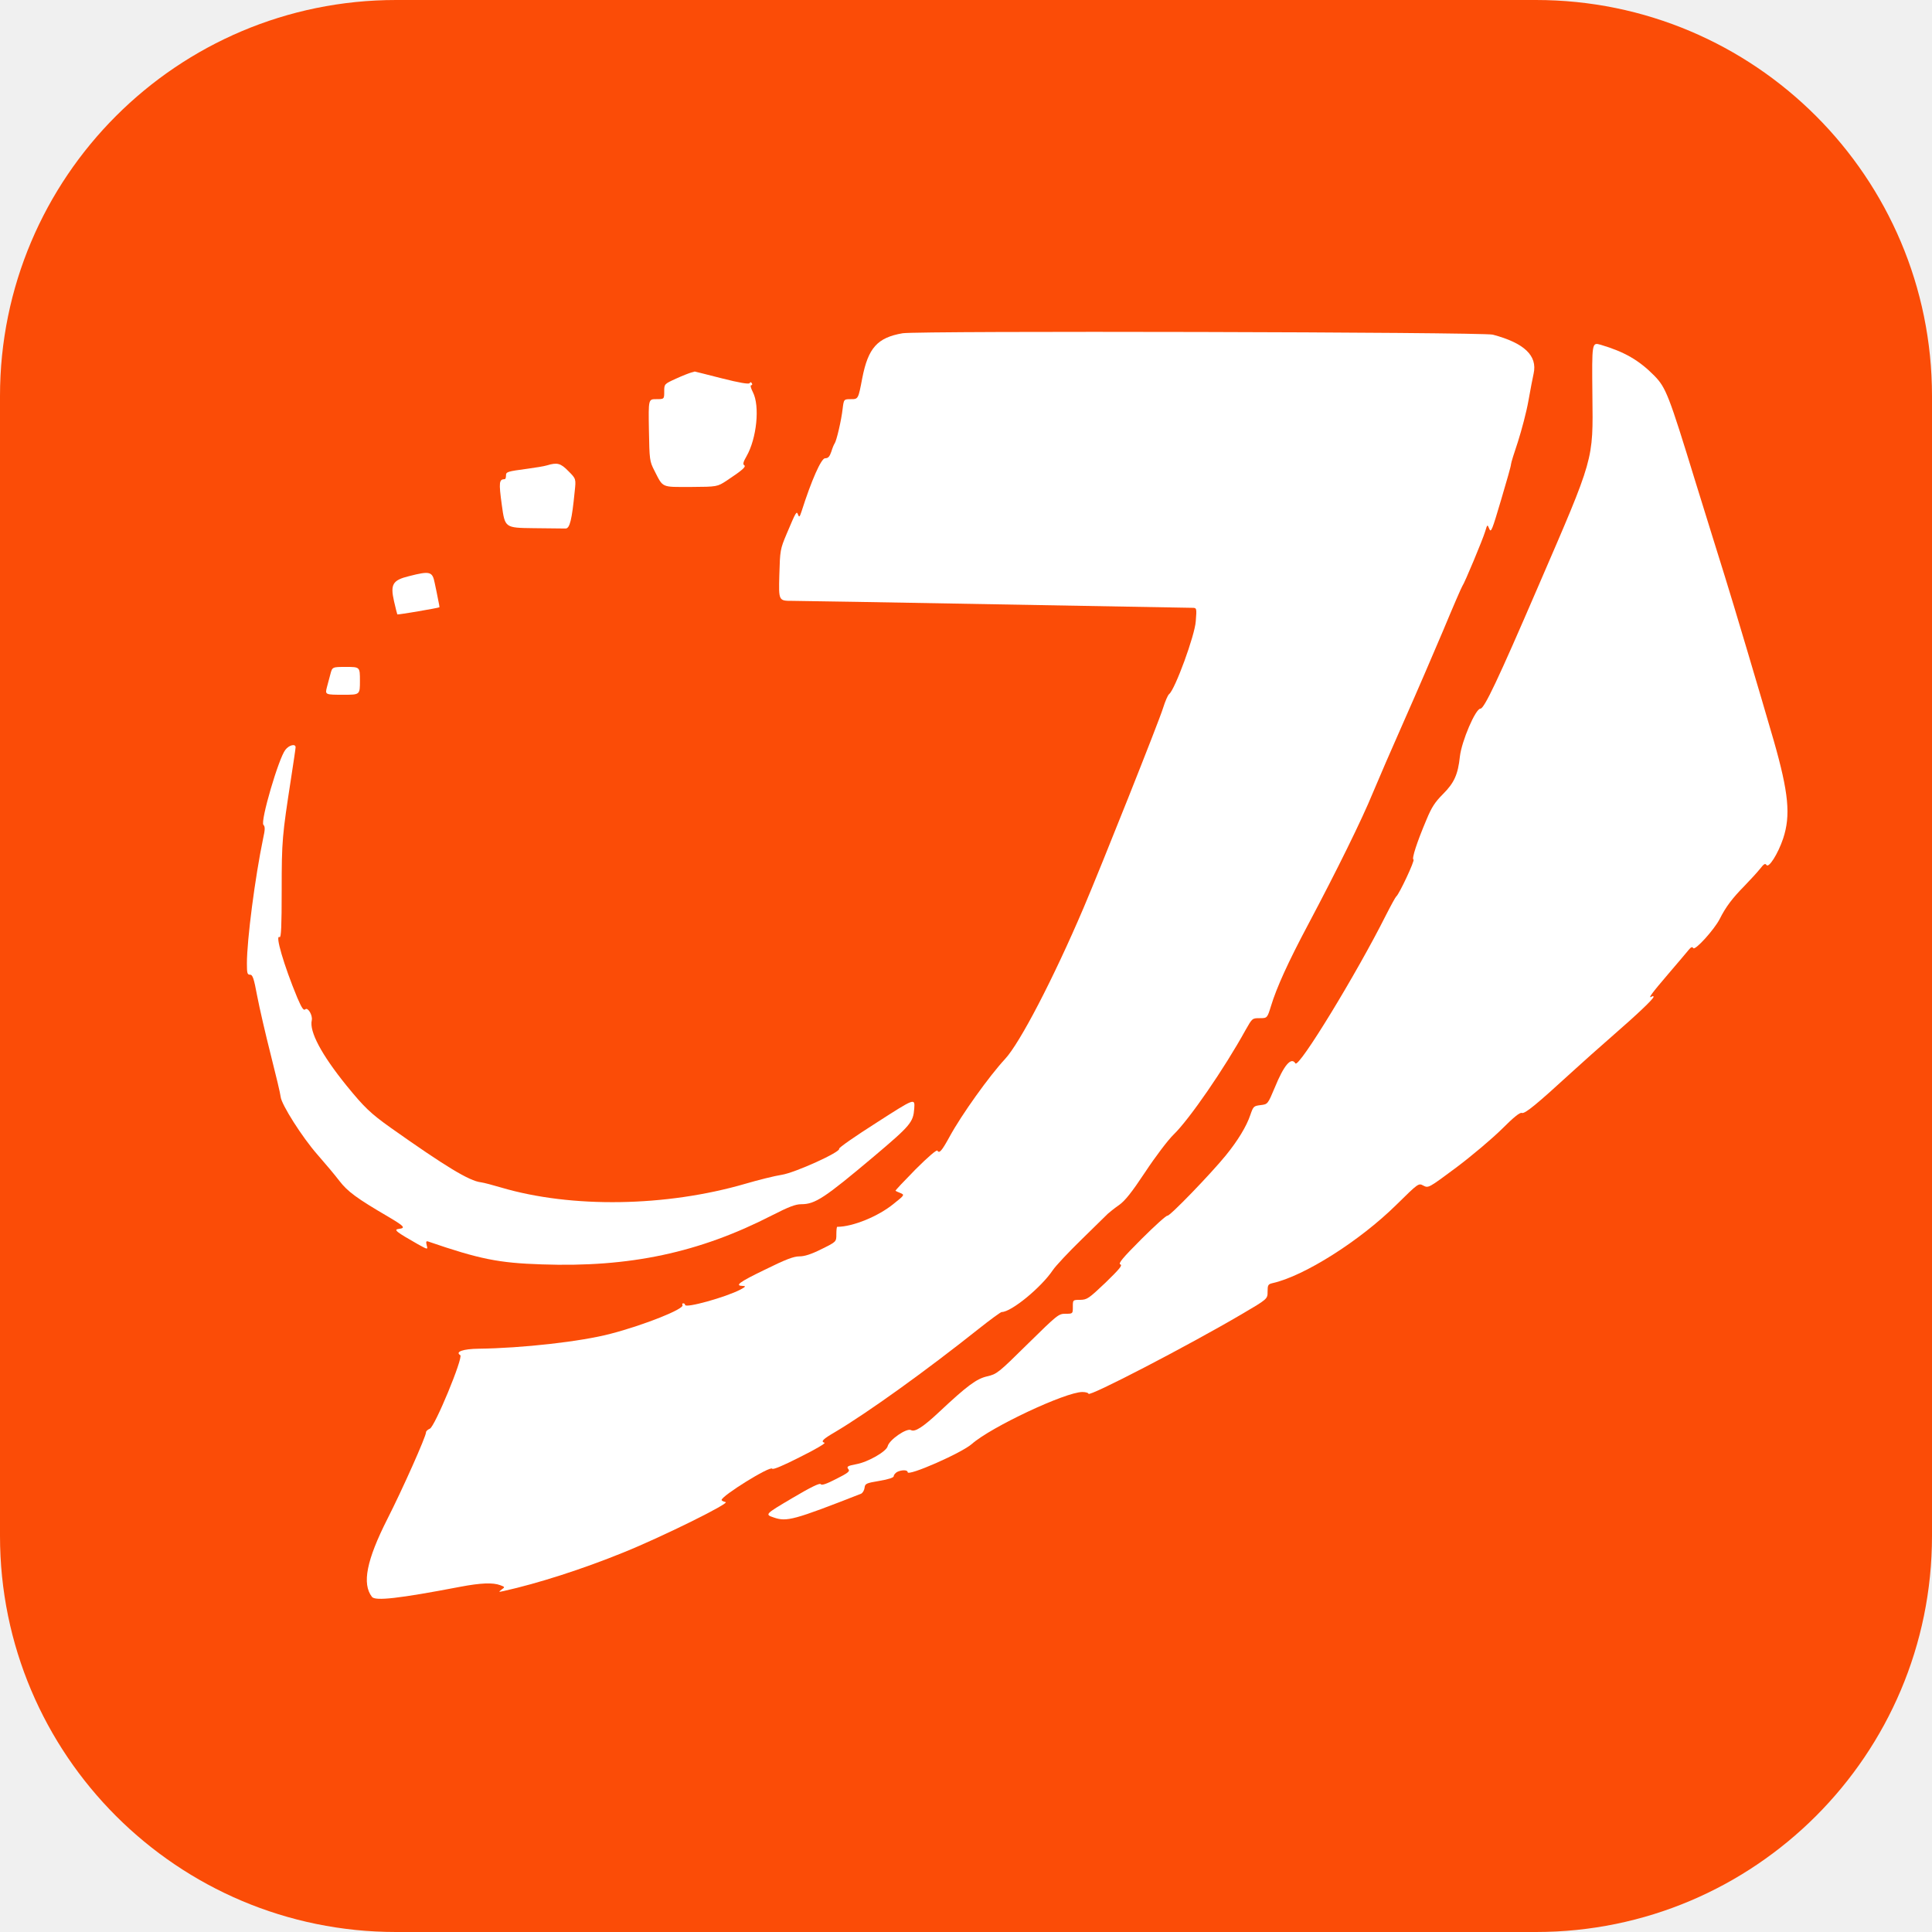
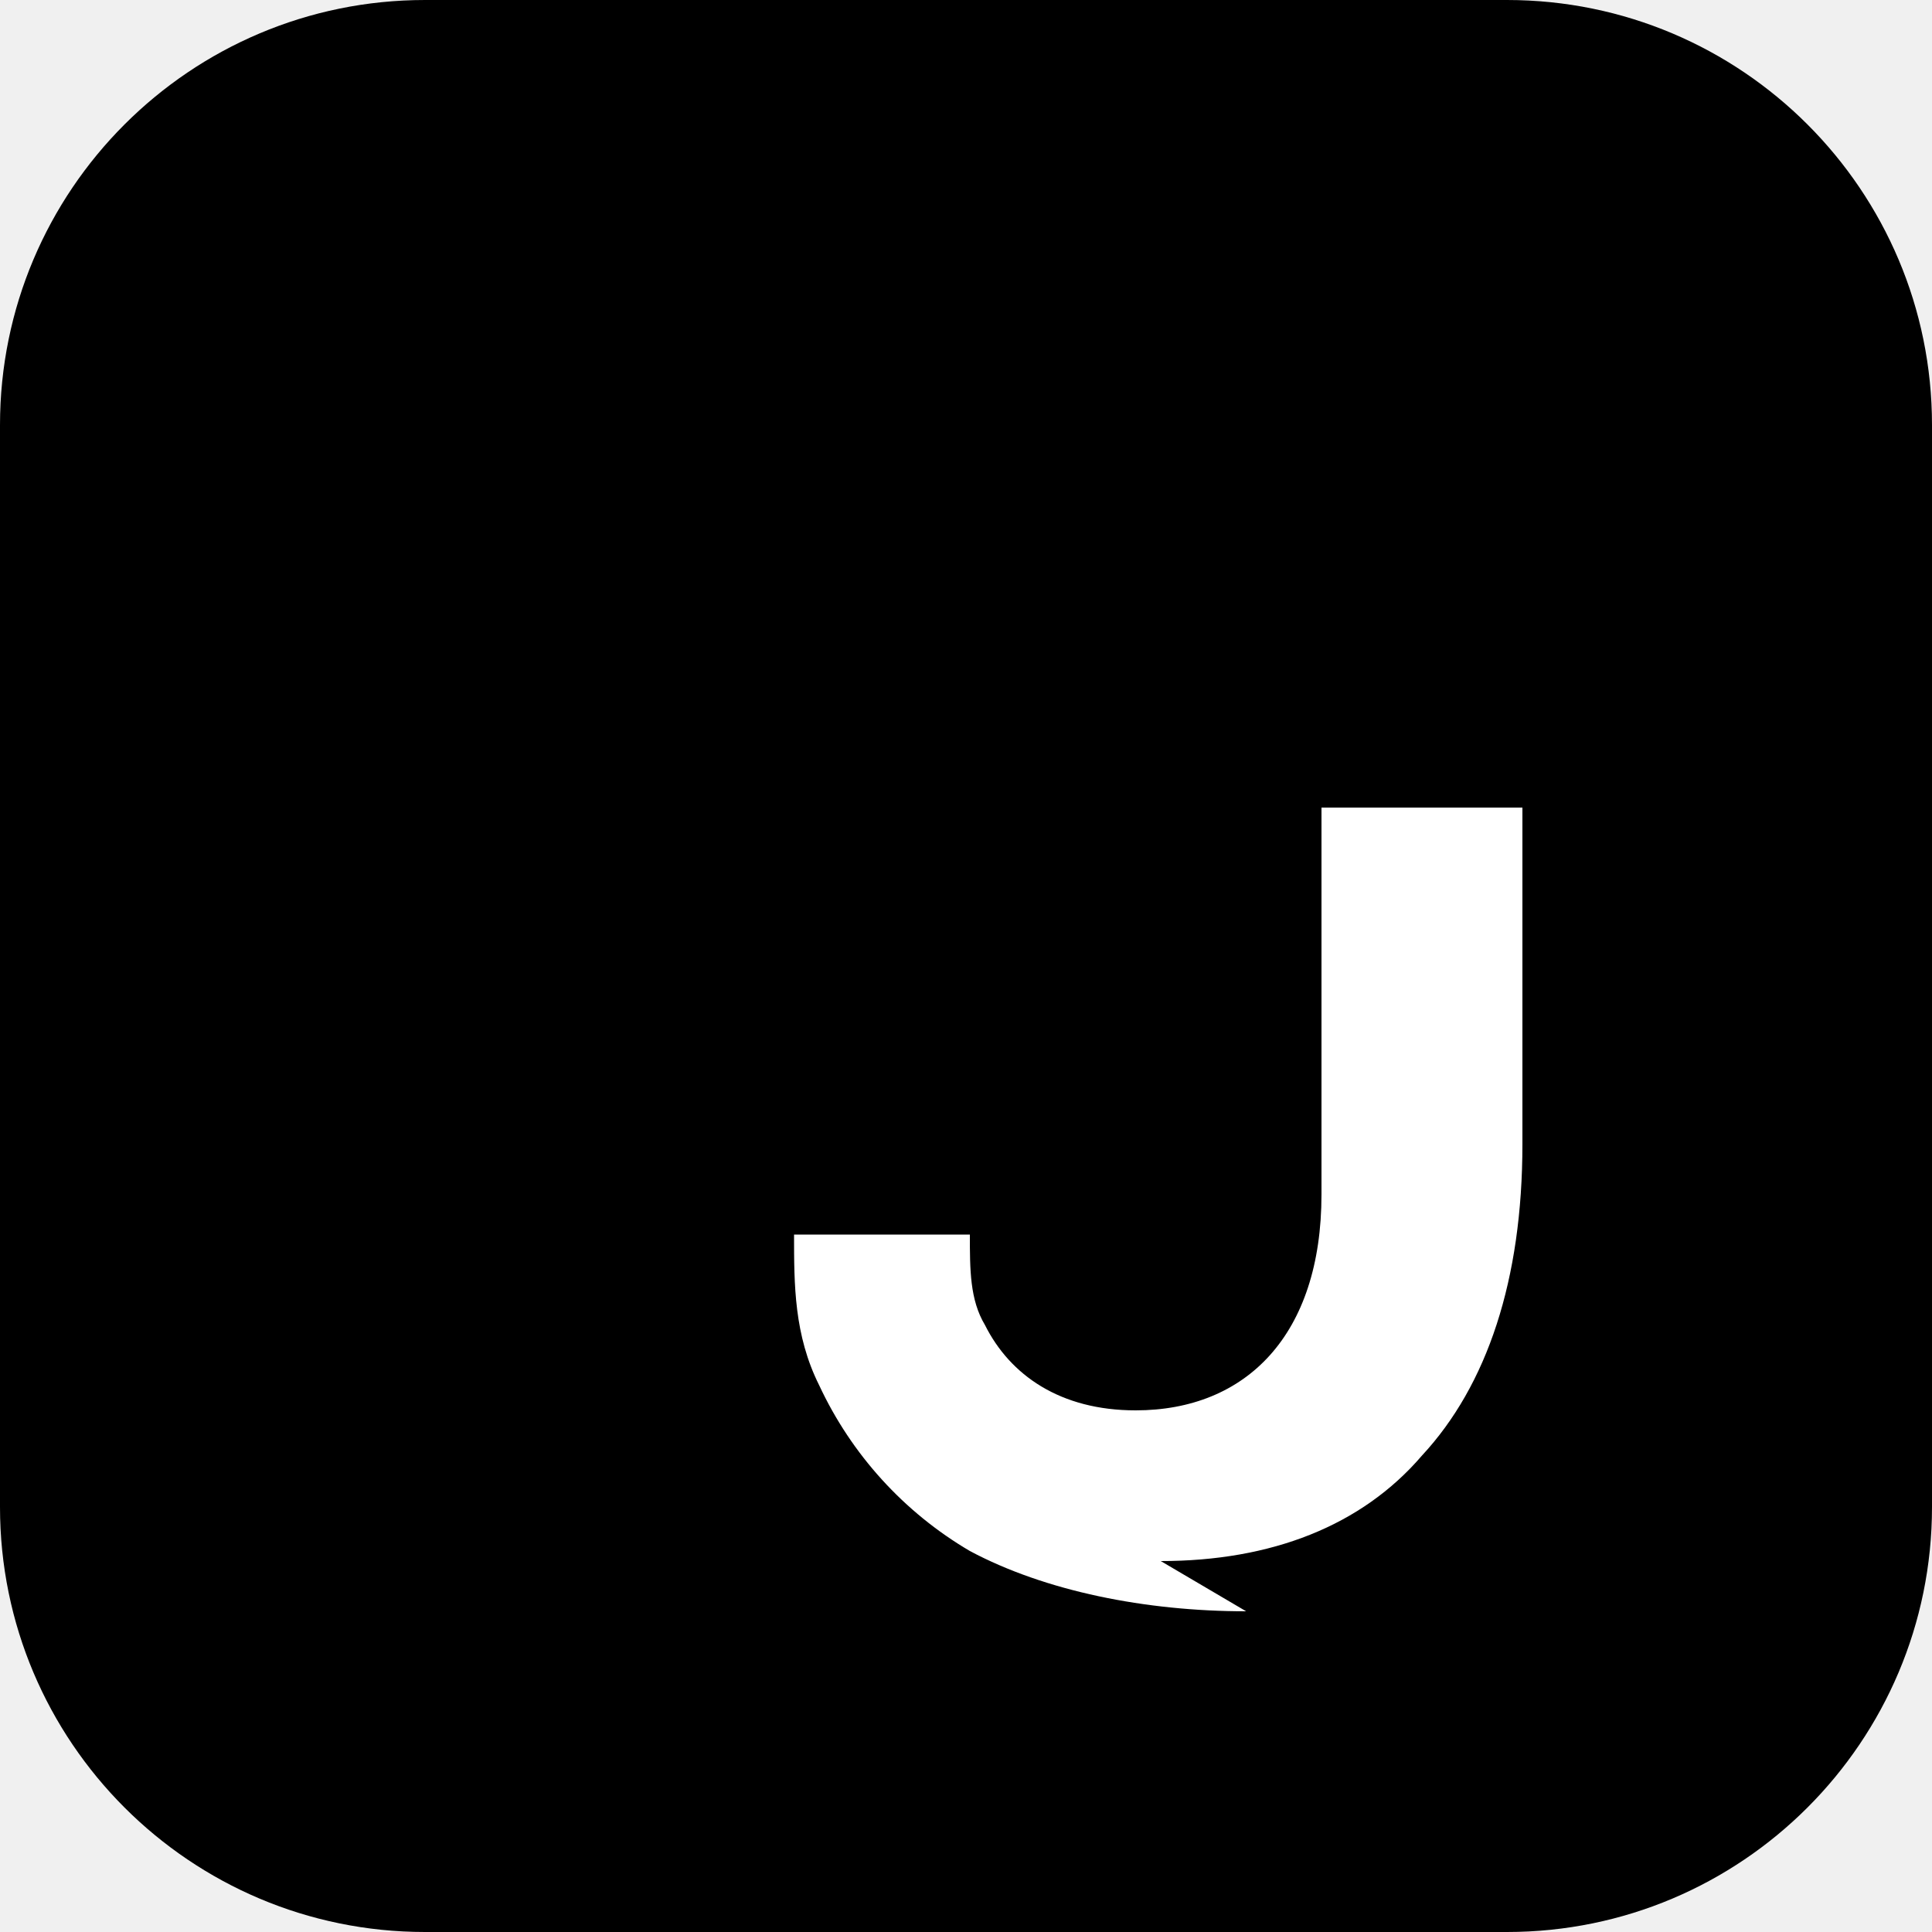
- <svg xmlns="http://www.w3.org/2000/svg" width="1e3" height="1e3" viewBox="0 0 1e3 1e3">
-   <rect width="1e3" height="1e3" rx="205" ry="205" fill="#FB4C07" />
-   <g transform="translate(-18 -13) scale(.9)" fill="#fff">
-     <g transform="translate(0 1175) scale(.1 -.1)">
-       <path d="m5391 9689c-145-25-198-84-232-258-23-121-23-121-65-121-41 0-41 0-48-56-7-64-35-184-46-199-4-5-13-27-19-47-10-29-18-38-36-38-22 0-78-126-135-305-11-33-14-36-20-20-9 24-11 20-66-110-37-88-38-94-42-237-4-148-4-148 74-148 44 0 572-9 1174-20s1108-20 1124-20c29 0 29 0 23-77-5-81-119-392-153-419-8-6-23-42-35-80-22-73-356-912-457-1149-174-408-367-779-452-870-90-97-250-320-319-447-45-82-59-98-70-80-4 7-55-37-126-108-65-66-117-121-115-123 3-2 16-8 29-13 24-10 23-12-40-62-88-72-235-132-324-132-3 0-5-19-5-43 0-43 0-43-85-85-60-30-98-42-128-42-32 0-78-17-199-77-149-72-175-92-125-93 18-1 15-5-15-21-84-44-318-109-318-88 0 5-5 9-11 9-5 0-7-5-4-10 13-22-221-115-413-165-170-45-510-83-759-86-90-1-137-18-106-37 19-12-147-413-175-423-12-5-22-14-22-21 0-24-135-327-222-498-120-237-147-373-89-448 18-25 154-10 509 58 116 22 187 25 229 9 27-10 28-11 8-25-19-15-18-15 10-9 198 44 454 126 690 222 221 89 617 285 588 290-13 3-23 8-23 12 0 24 280 198 291 180 4-7 62 17 160 67 85 42 148 79 141 82-23 7-11 20 61 62 187 111 521 351 824 592 68 54 128 98 134 98 55 0 227 141 294 241 16 24 90 103 165 176 74 72 142 139 151 148 9 8 37 31 63 49 36 25 74 73 153 192 58 88 131 184 162 214 90 87 291 378 415 603 38 67 38 67 81 67s43 0 65 71c32 105 97 249 214 469 163 307 309 603 371 755 32 77 113 264 180 415s168 385 225 520c56 135 106 250 110 255 13 17 117 267 131 313 13 43 13 43 24 16 10-24 16-9 68 167 32 107 58 199 57 205 0 7 18 65 40 130 21 66 49 171 60 234s25 134 30 157c23 103-54 176-235 224-60 15-3302 23-3394 8z" />
-       <path d="m9358 9333c4-380 13-349-313-1103-231-536-309-700-331-700-28 0-108-187-118-275-11-104-33-152-97-216-47-47-66-77-95-147-56-132-86-226-75-230 10-3-83-201-99-212-4-3-31-52-60-109-167-333-501-881-520-851-24 39-66-10-119-140-40-95-40-95-81-100-40-5-42-7-59-56-22-66-72-148-141-233-89-109-324-352-336-347-6 2-73-58-149-134-110-110-135-141-122-146 14-5-4-26-85-105-97-92-106-98-145-99-43 0-43 0-43-40s0-40-42-40c-40 0-46-5-217-173-170-168-178-174-234-187-61-14-115-54-276-205-92-86-139-117-162-104-25 13-125-56-134-93-7-30-113-91-180-103-52-10-58-14-45-30 9-11-5-22-71-55-58-30-84-38-89-30s-57-17-165-81c-157-93-157-93-104-111 74-25 113-15 501 137 9 4 18 19 20 33 3 25 8 28 86 41 54 9 82 19 82 27 0 7 9 18 19 24 26 13 61 13 61-1 0-26 310 110 369 162 111 98 539 299 636 299 19 0 35-5 35-10 0-21 572 276 882 458 148 87 148 87 148 129 0 38 3 43 28 49 181 40 501 242 713 451 127 125 127 125 155 110 29-15 30-14 189 104 88 66 205 165 261 220 70 70 105 98 116 94 17-7 84 48 288 235 58 53 161 145 230 205 146 127 240 216 240 228 0 4-5 5-11 1-25-15 1 20 96 131 55 64 108 127 117 138 13 16 20 19 26 10 10-16 120 105 152 167 35 70 73 120 142 190 35 36 76 81 91 100 21 27 29 32 36 21 13-20 66 63 96 152 44 133 32 262-54 563-74 256-236 801-281 944-27 85-103 332-170 547-153 499-169 539-236 608-88 89-171 137-309 178-50 14-50 14-47-290z" />
-       <path d="m4175 9463c-11-3-50-18-87-35-68-31-68-31-68-74 0-44 0-44-46-44-45 0-45 0-42-177 3-172 4-180 31-233 52-102 38-95 210-95 152 1 152 1 207 37 89 59 113 80 100 88-9 6-5 20 13 51 59 103 78 289 37 369-12 23-16 40-10 40s8 5 4 11c-4 8-9 8-13 1s-59 2-161 28c-85 22-155 39-155 39 0-1-9-3-20-6z" />
-       <path d="m3345 8929c-16-5-66-13-110-19-120-16-125-18-125-40 0-11-3-20-7-20-33-1-35-17-17-149 18-131 18-131 181-133 90-1 173-2 185-2 25-1 37 50 53 212 8 74 8 74-36 118-45 46-64 51-124 33z" />
-       <path d="m2552 8292c-94-23-108-47-86-144 9-40 18-74 19-76 3-3 237 37 242 41 1 2-2 20-7 42-4 22-13 66-20 98-13 66-27 70-148 39z" />
-       <path d="m2100 7728c-6-24-15-57-20-75-11-43-10-43 97-43 93 0 93 0 93 80s0 80-80 80c-79 0-79 0-90-42z" />
-       <path d="m1841 7293c-38-47-145-412-126-431 10-11 10-26-2-80-46-221-93-581-93-717 0-56 2-65 18-65 15 0 22-20 41-122 13-68 48-220 78-338s56-227 57-242c4-44 124-233 211-332 44-50 101-118 127-152 47-61 99-100 286-209 89-53 96-62 55-67-32-4-13-18 110-88 58-32 58-32 51-6-5 20-3 25 7 22 297-102 407-124 654-132 506-18 906 67 1325 282 96 49 135 64 168 64 80 0 133 35 417 274 213 180 227 197 233 277 4 60 4 60-217-82-121-77-219-145-215-150 11-18-256-139-331-150-39-6-132-29-207-51-456-133-1e3 -142-1406-22-47 14-100 28-116 30-68 8-204 91-518 313-118 84-153 118-255 243-144 178-215 311-200 376 6 28-22 76-37 63-10-9-20 6-46 66-78 188-130 367-102 349 9-5 12 64 12 271 0 286 3 312 54 643 14 91 26 171 26 178 0 22-38 13-59-15z" />
+ <svg xmlns="http://www.w3.org/2000/svg" viewBox="0 0 1000 1000" role="img" aria-label="Jimvio">
+   <defs>
+     <linearGradient id="g" x1="0" y1="0" x2="0" y2="1">
+       <stop offset="0%" stopColor="#fd5000" />
+       <stop offset="100%" stopColor="#e04700" />
+     </linearGradient>
+   </defs>
+   <rect width="1000" height="1000" rx="220" fill="url(#g)" />
+   <g transform="translate(190 210) scale(26)">
+     <g transform="translate(6.5, 0)">
+       <path d="M11 24c-2 0-4-.4-5.5-1.2a7.5 7.5 0 0 1-3-3.3c-.5-1-.5-2-.5-3h3.5c0 .7 0 1.3.3 1.8.5 1 1.5 1.7 3 1.7 2.2 0 3.7-1.5 3.7-4.3V8h4v6.7c0 2.7-.7 4.8-2 6.2-1.2 1.4-3 2.1-5.2 2.1Z" fill="#fff" />
    </g>
  </g>
</svg>
